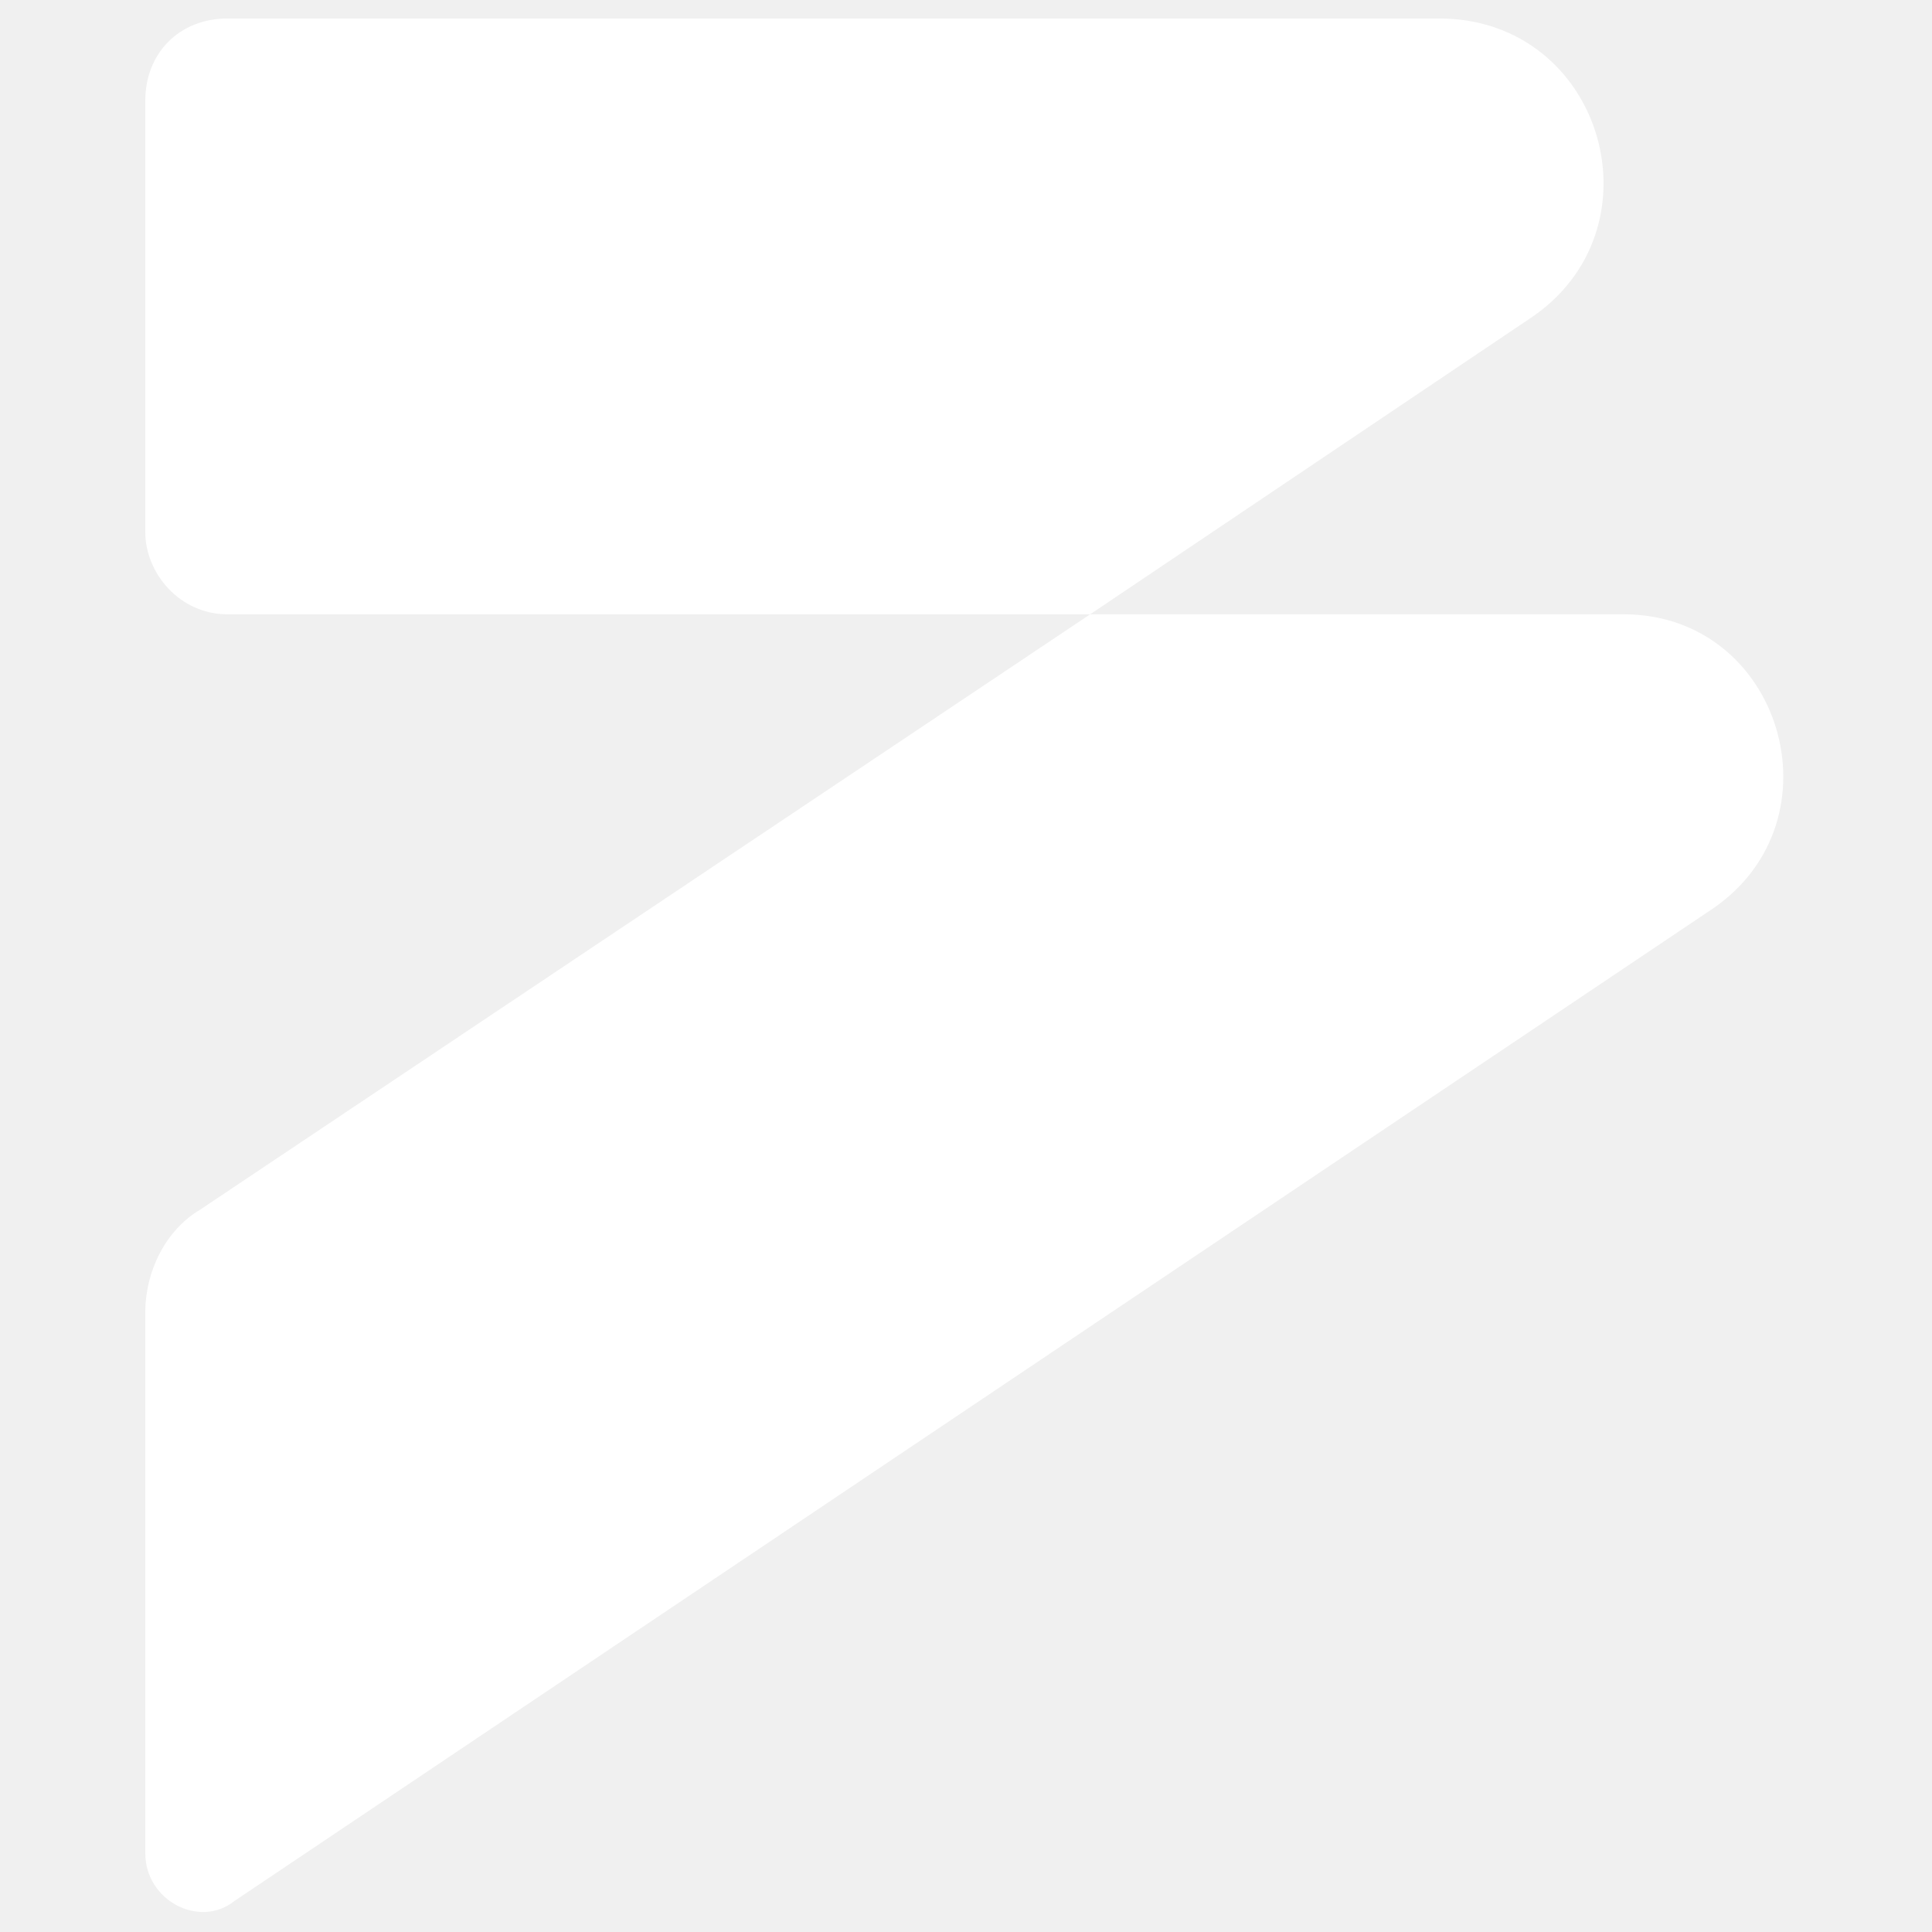
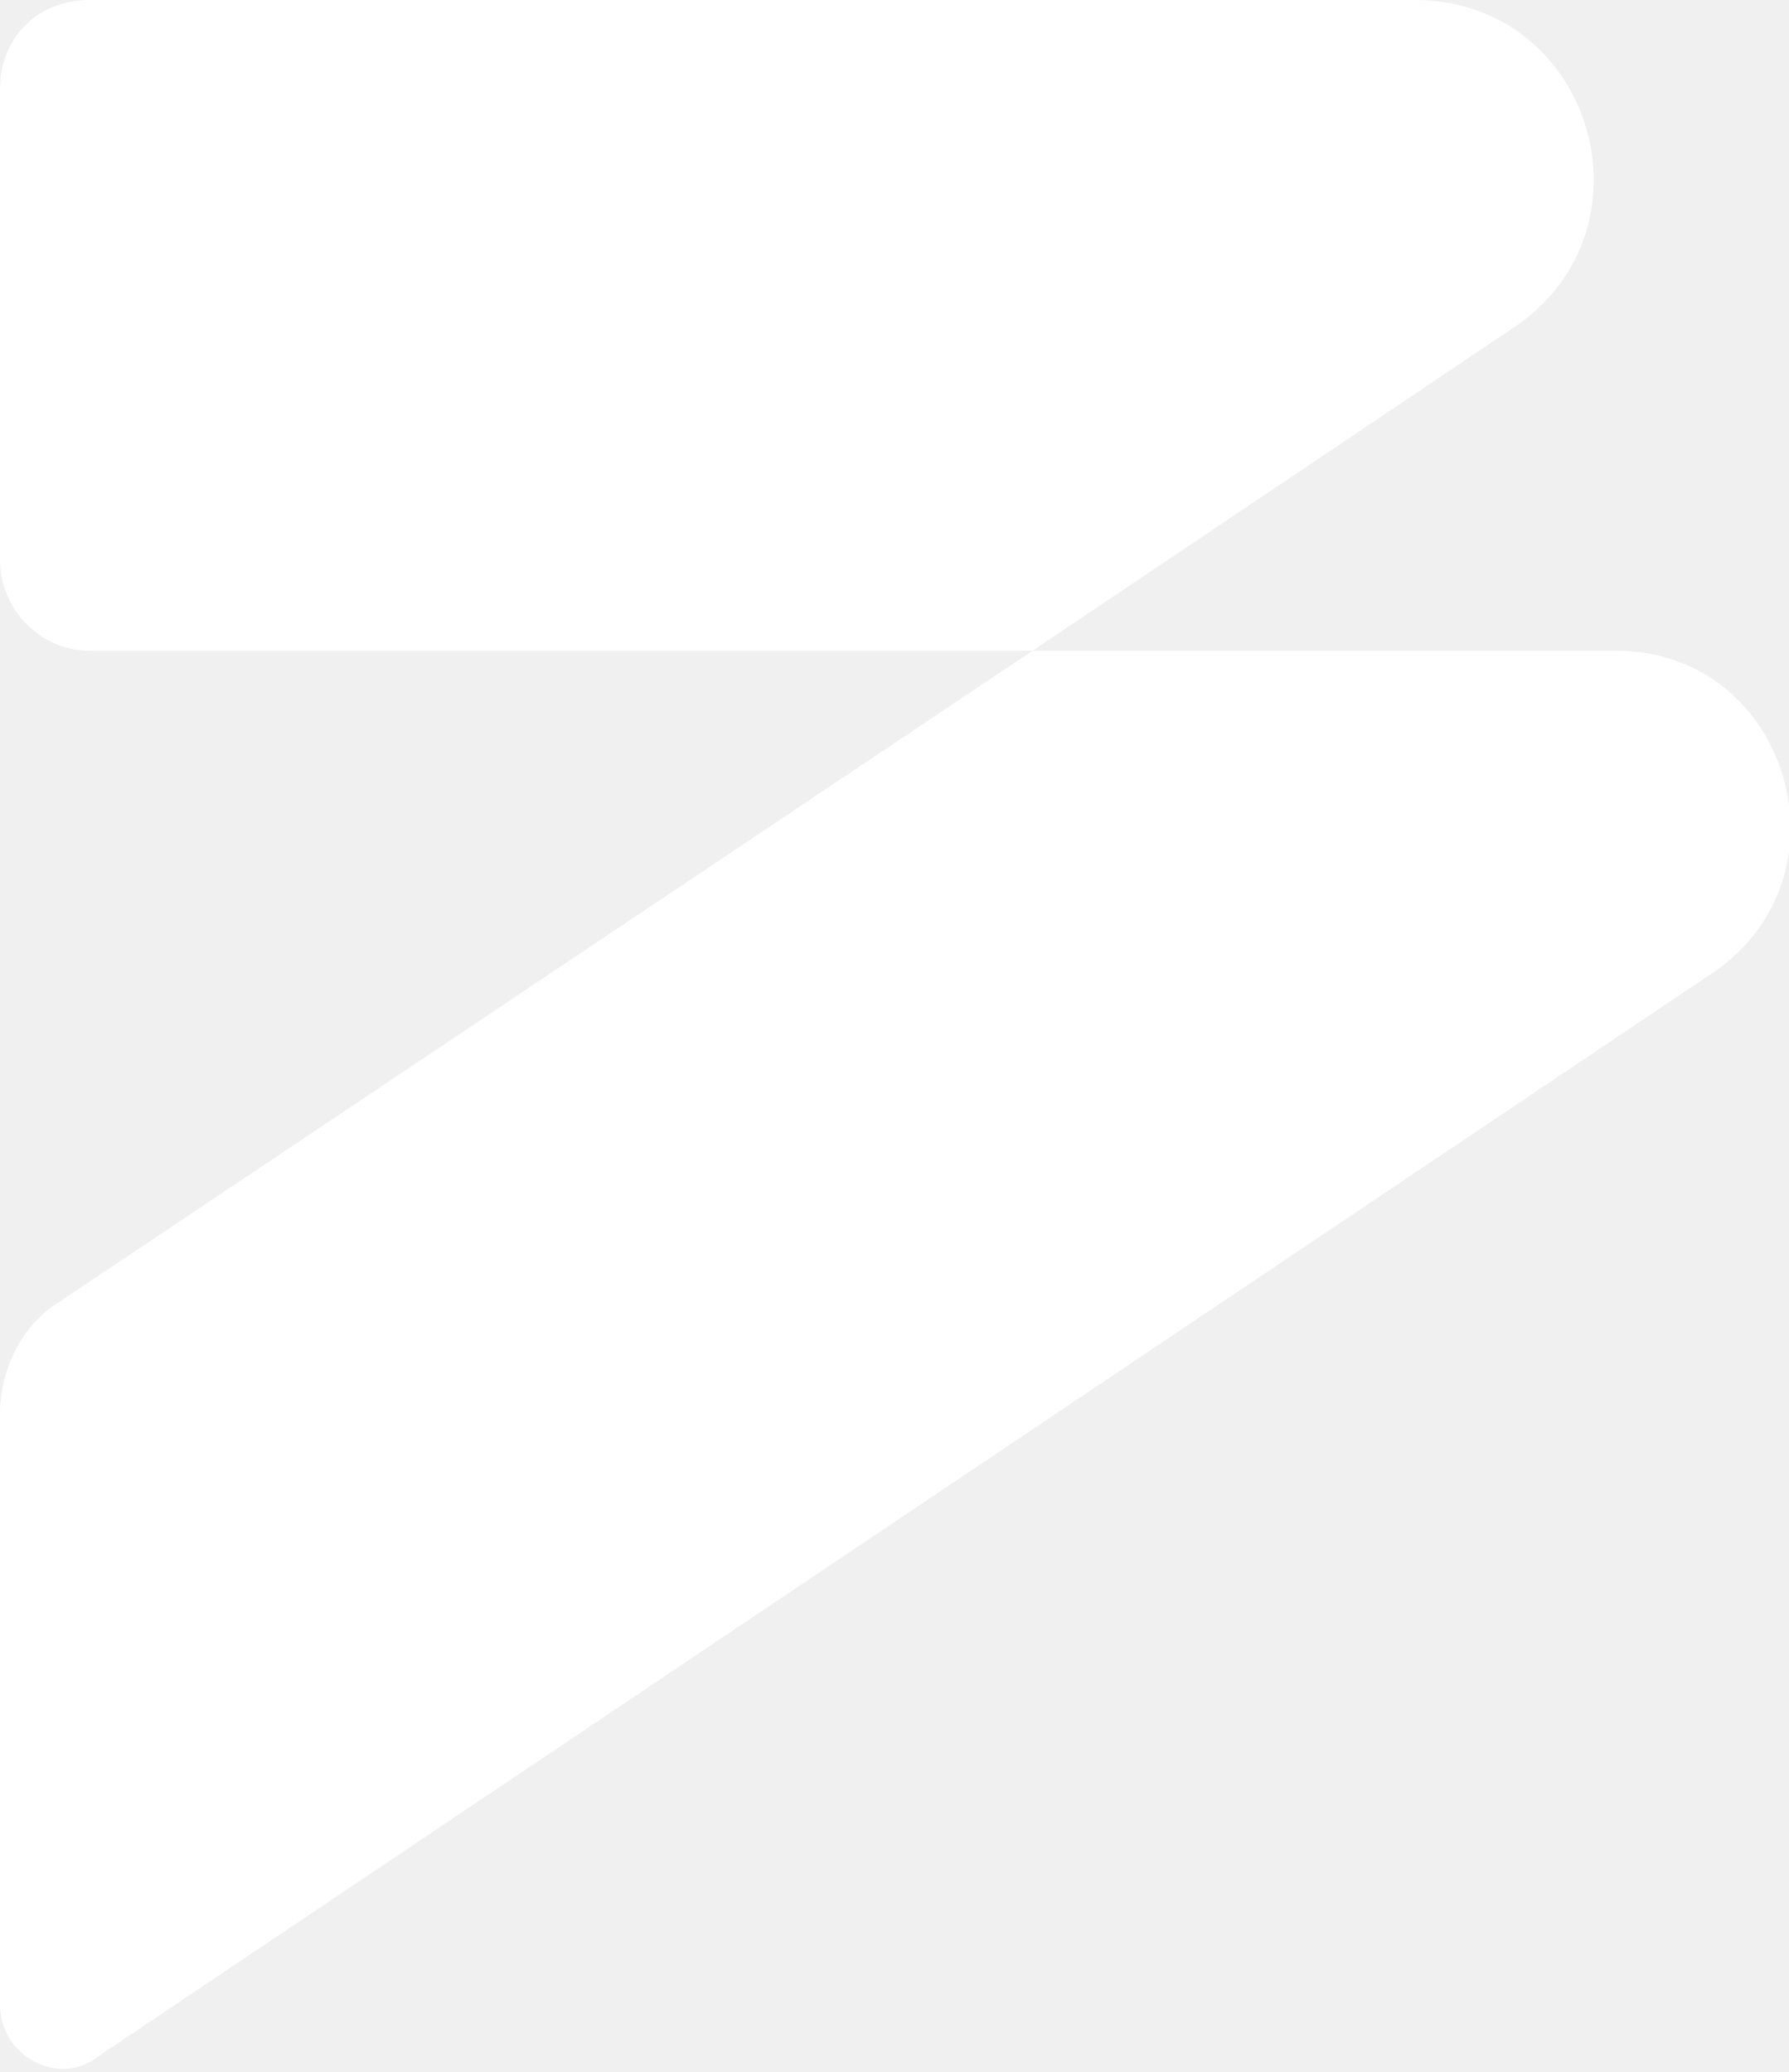
- <svg xmlns="http://www.w3.org/2000/svg" version="1.2" baseProfile="tiny" id="Layer_1" x="0px" y="0px" viewBox="0 0 512 512" overflow="visible" xml:space="preserve">
+ <svg xmlns="http://www.w3.org/2000/svg" version="1.2" baseProfile="tiny" viewBox="0 0 23.9 27.7">
  <g>
-     <g>
-       <path fill="#FFFFFF" d="M288.9,162.8H60.3c-12.7,0-21.8-10.9-21.8-21.8V26.7c0-12.7,9.1-21.8,21.8-21.8h321.1    c43.5,0,59.9,56.2,23.6,79.8L288.9,162.8z" />
-       <path fill="#FFFFFF" d="M288.9,162.8L53,320.6c-9.1,5.4-14.5,16.3-14.5,27.2v143.3c0,12.7,14.5,20,23.6,12.7l391.8-263    c34.5-23.6,18.1-78-23.6-78H288.9z" />
-     </g>
+     <path fill="#FFFFFF" d="M13.8,8.7H1.2C0.5,8.7,0,8.1,0,7.5V1.2C0,0.5,0.5,0,1.2,0h17.7c2.4,0,3.3,3.1,1.3,4.4L13.8,8.7z" />
+     <path fill="#FFFFFF" d="M13.8,8.7l-13,8.7C0.3,17.7,0,18.3,0,18.9v7.9c0,0.7,0.8,1.1,1.3,0.7L22.9,13c1.9-1.3,1-4.3-1.3-4.3       C21.6,8.7,13.8,8.7,13.8,8.7z" />
  </g>
</svg>
